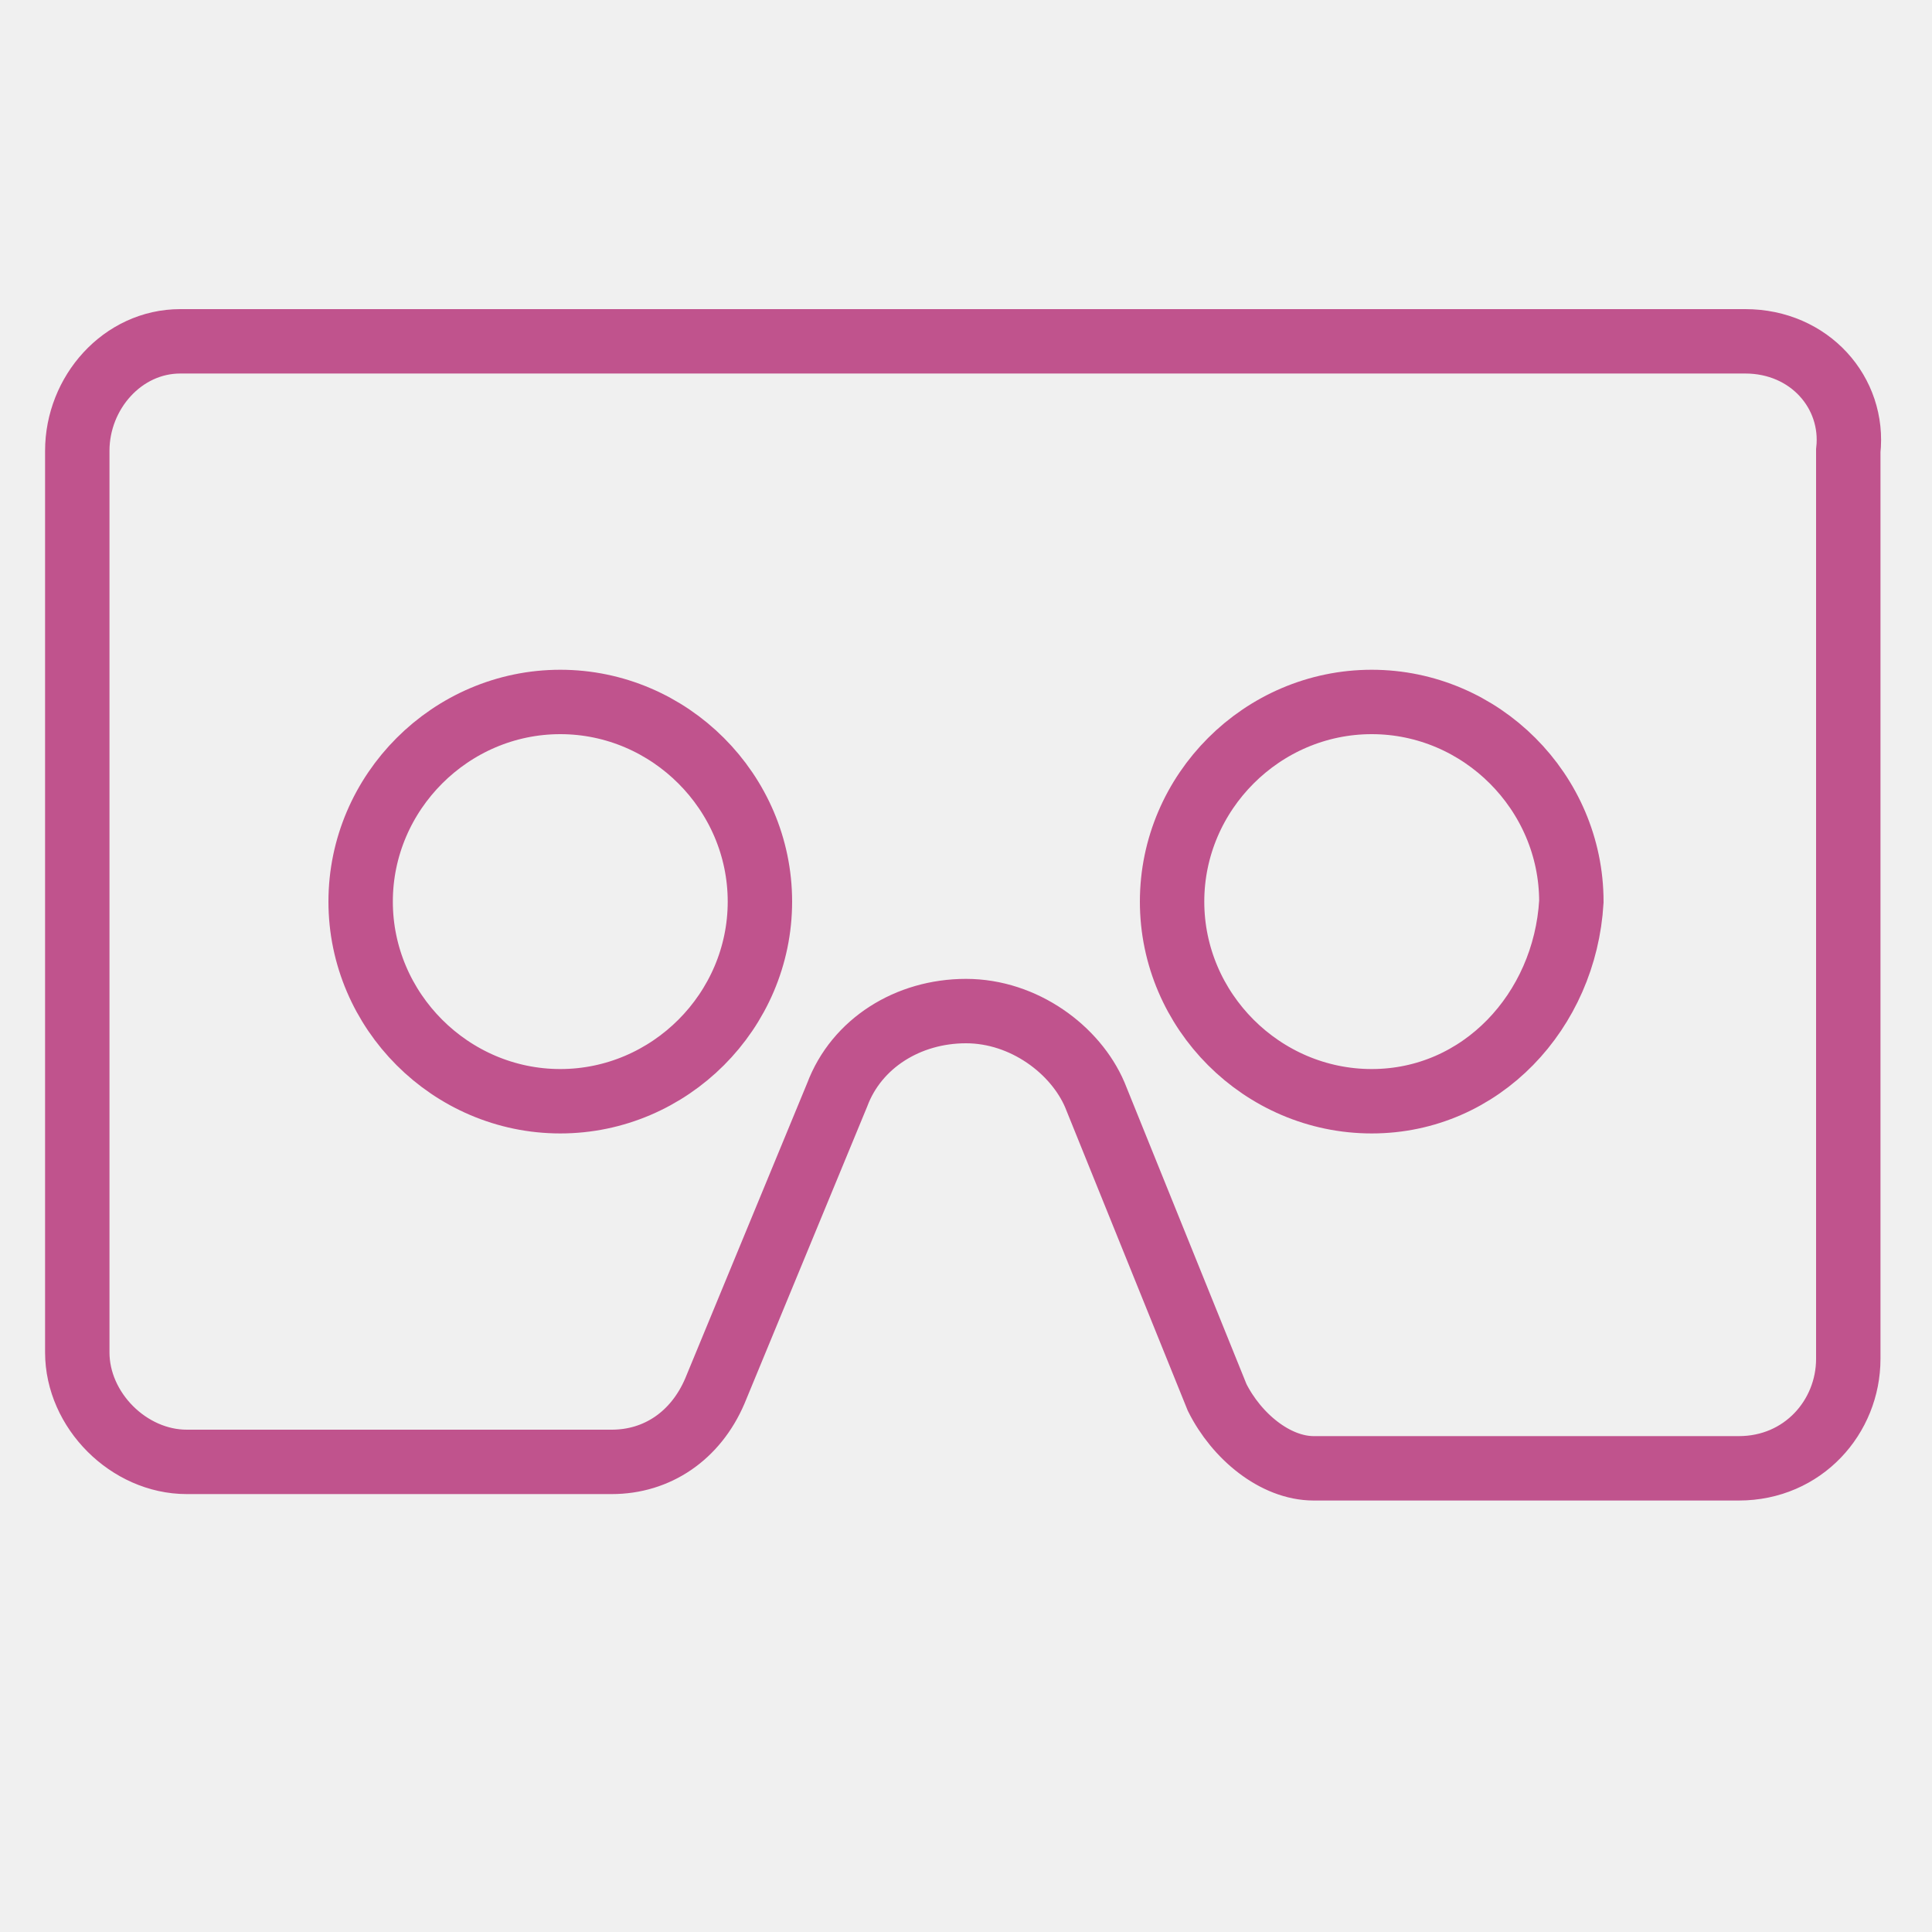
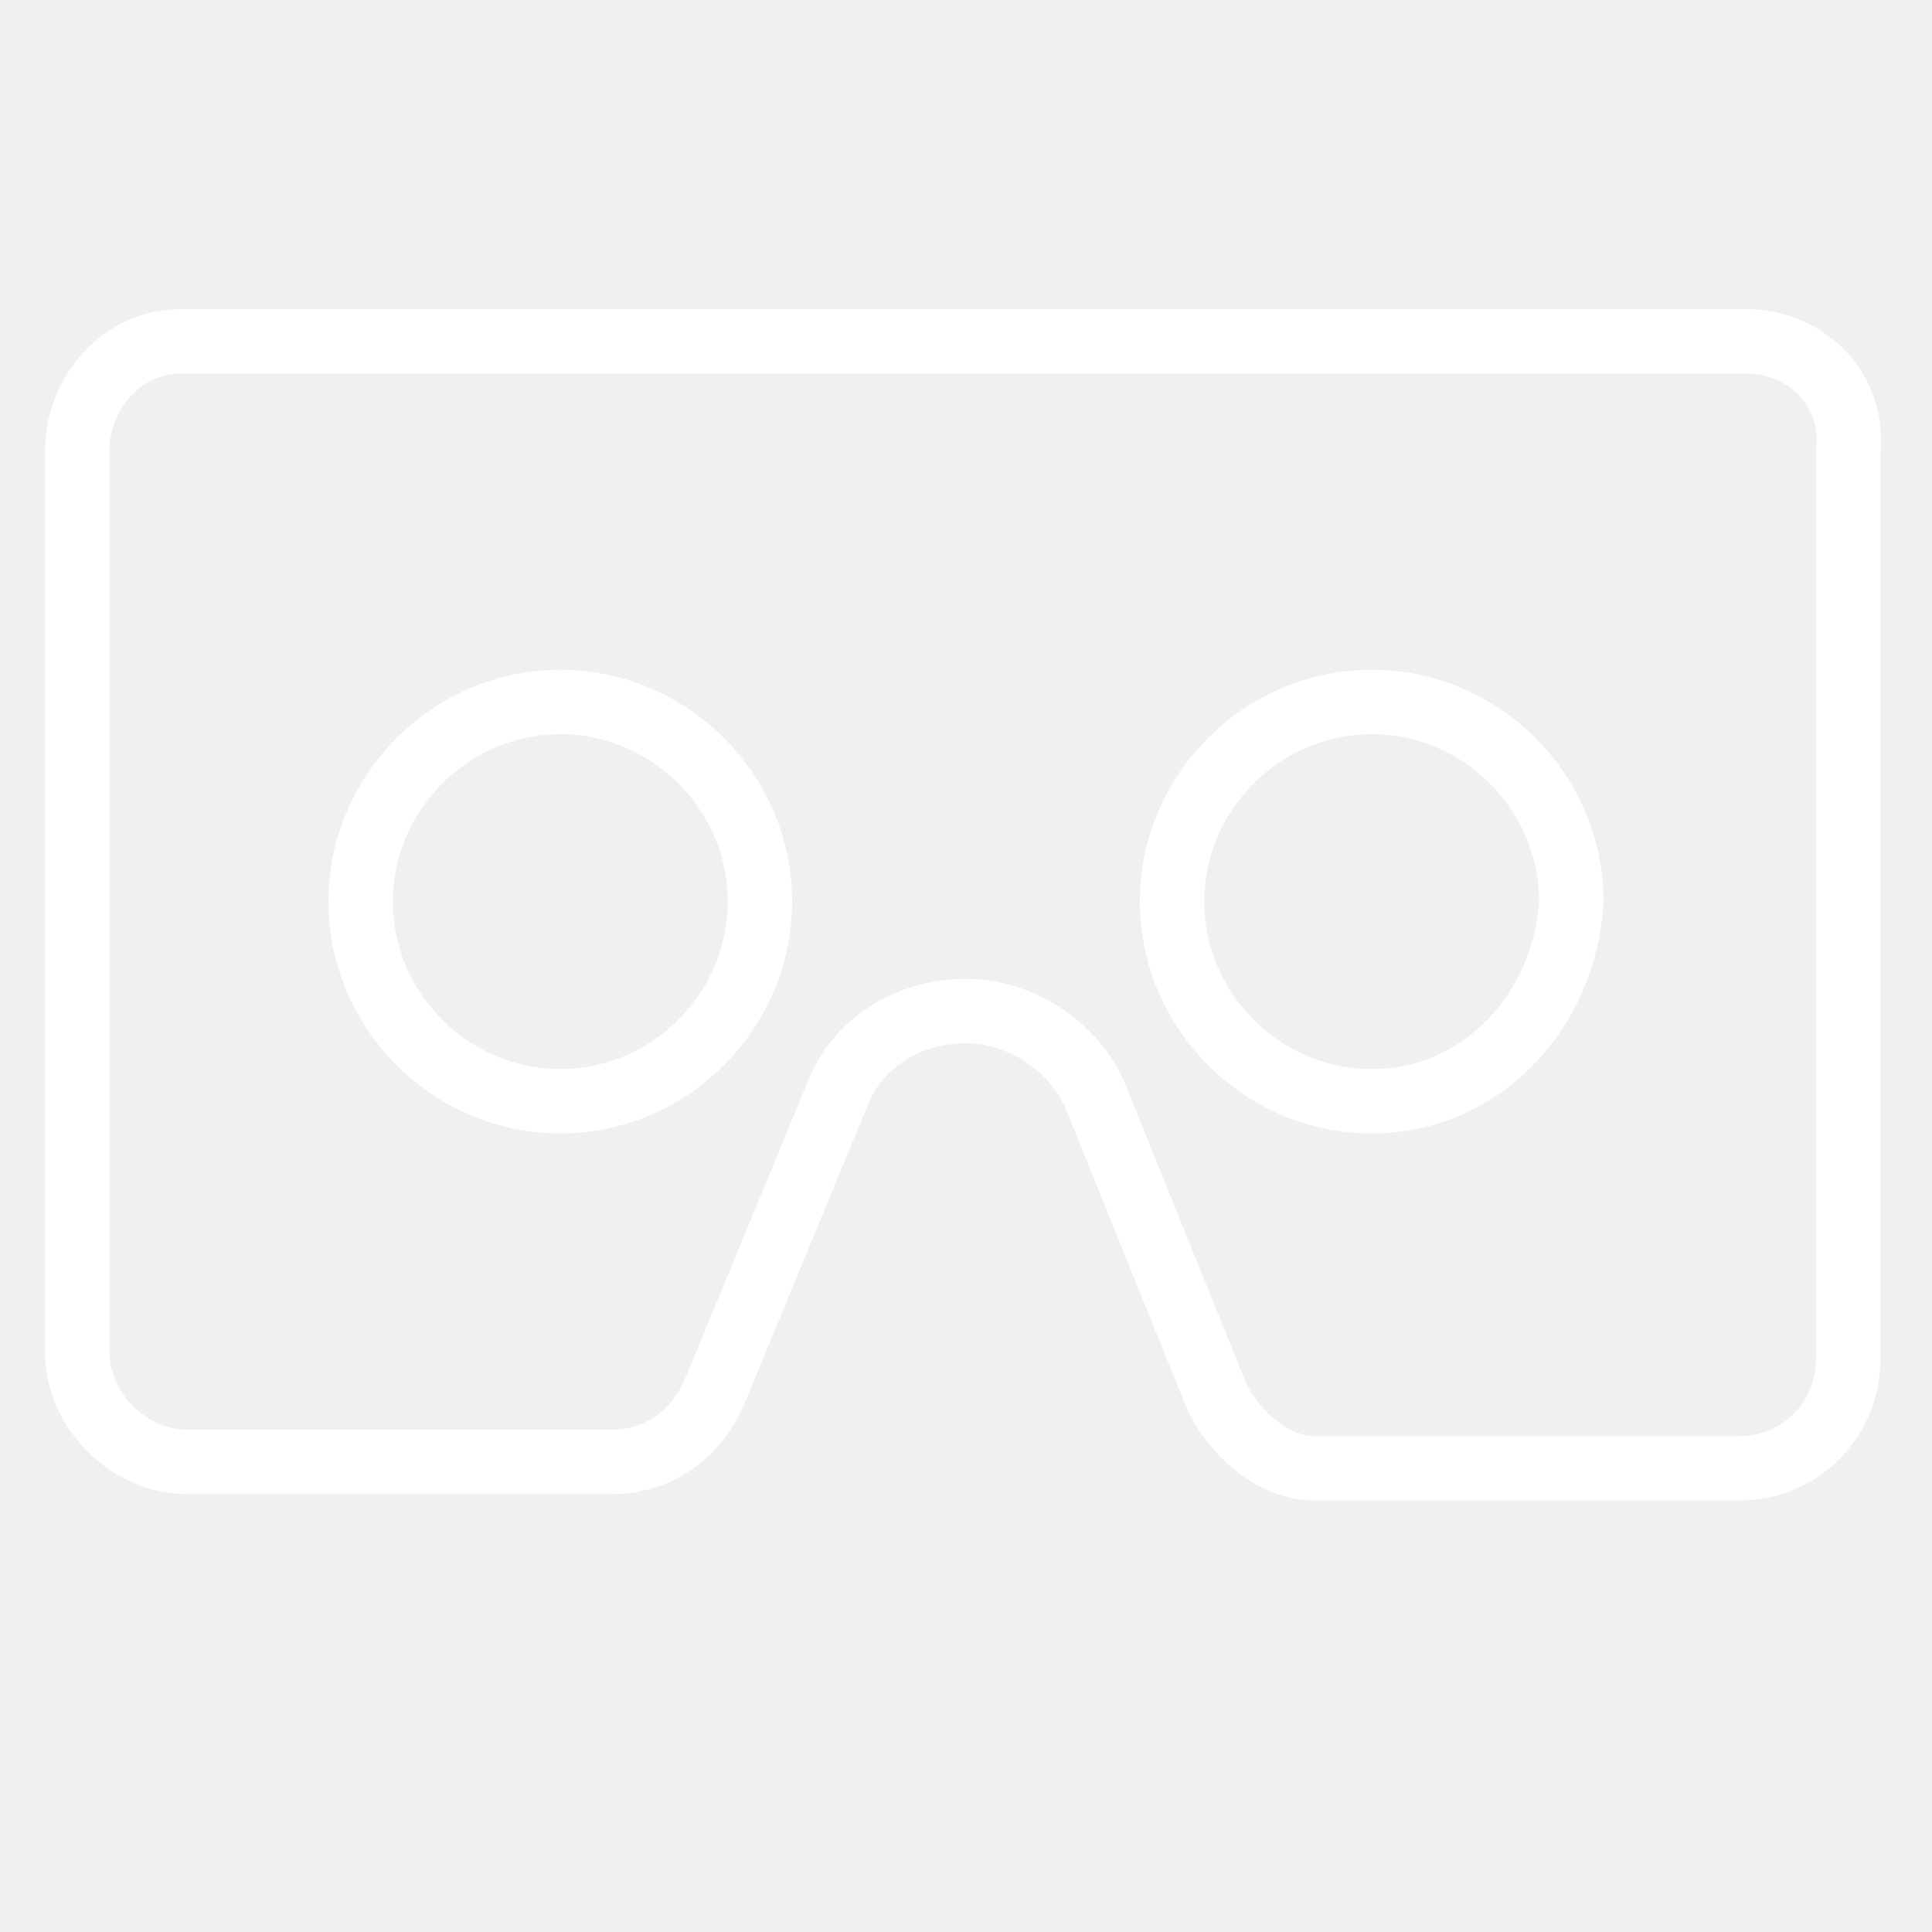
<svg xmlns="http://www.w3.org/2000/svg" version="1.1" id="Layer_1" x="0px" y="0px" viewBox="0 0 30 30" style="enable-background:new 0 0 30 30;" xml:space="preserve">
  <style type="text/css">
- 	.st0{fill:none;stroke:#C0538D;stroke-miterlimit:10;}
+ 	.st0{
+ 		fill: none;
+ 		
+ 		stroke: #fff;
+ 		stroke-miterlimit: 10;
+ 	}
</style>
  <path class="st0" d="M27.1,5.3H2.8C1.9,5.3,1.2,6.1,1.2,7v14c0,0.9,0.8,1.7,1.7,1.7h6.6c0.7,0,1.3-0.4,1.6-1.1L13,17  c0.3-0.8,1.1-1.3,2-1.3c0.9,0,1.7,0.6,2,1.3l1.9,4.7c0.3,0.6,0.9,1.1,1.5,1.1h6.6c1,0,1.7-0.8,1.7-1.7V7C28.8,6.1,28.1,5.3,27.1,5.3   M8.7,17.1c-1.7,0-3.1-1.4-3.1-3.1c0-1.7,1.4-3.1,3.1-3.1c1.7,0,3.1,1.4,3.1,3.1C11.8,15.7,10.4,17.1,8.7,17.1 M21.3,17.1  c-1.7,0-3.1-1.4-3.1-3.1c0-1.7,1.4-3.1,3.1-3.1c1.7,0,3.1,1.4,3.1,3.1C24.3,15.7,23,17.1,21.3,17.1" />
</svg>
